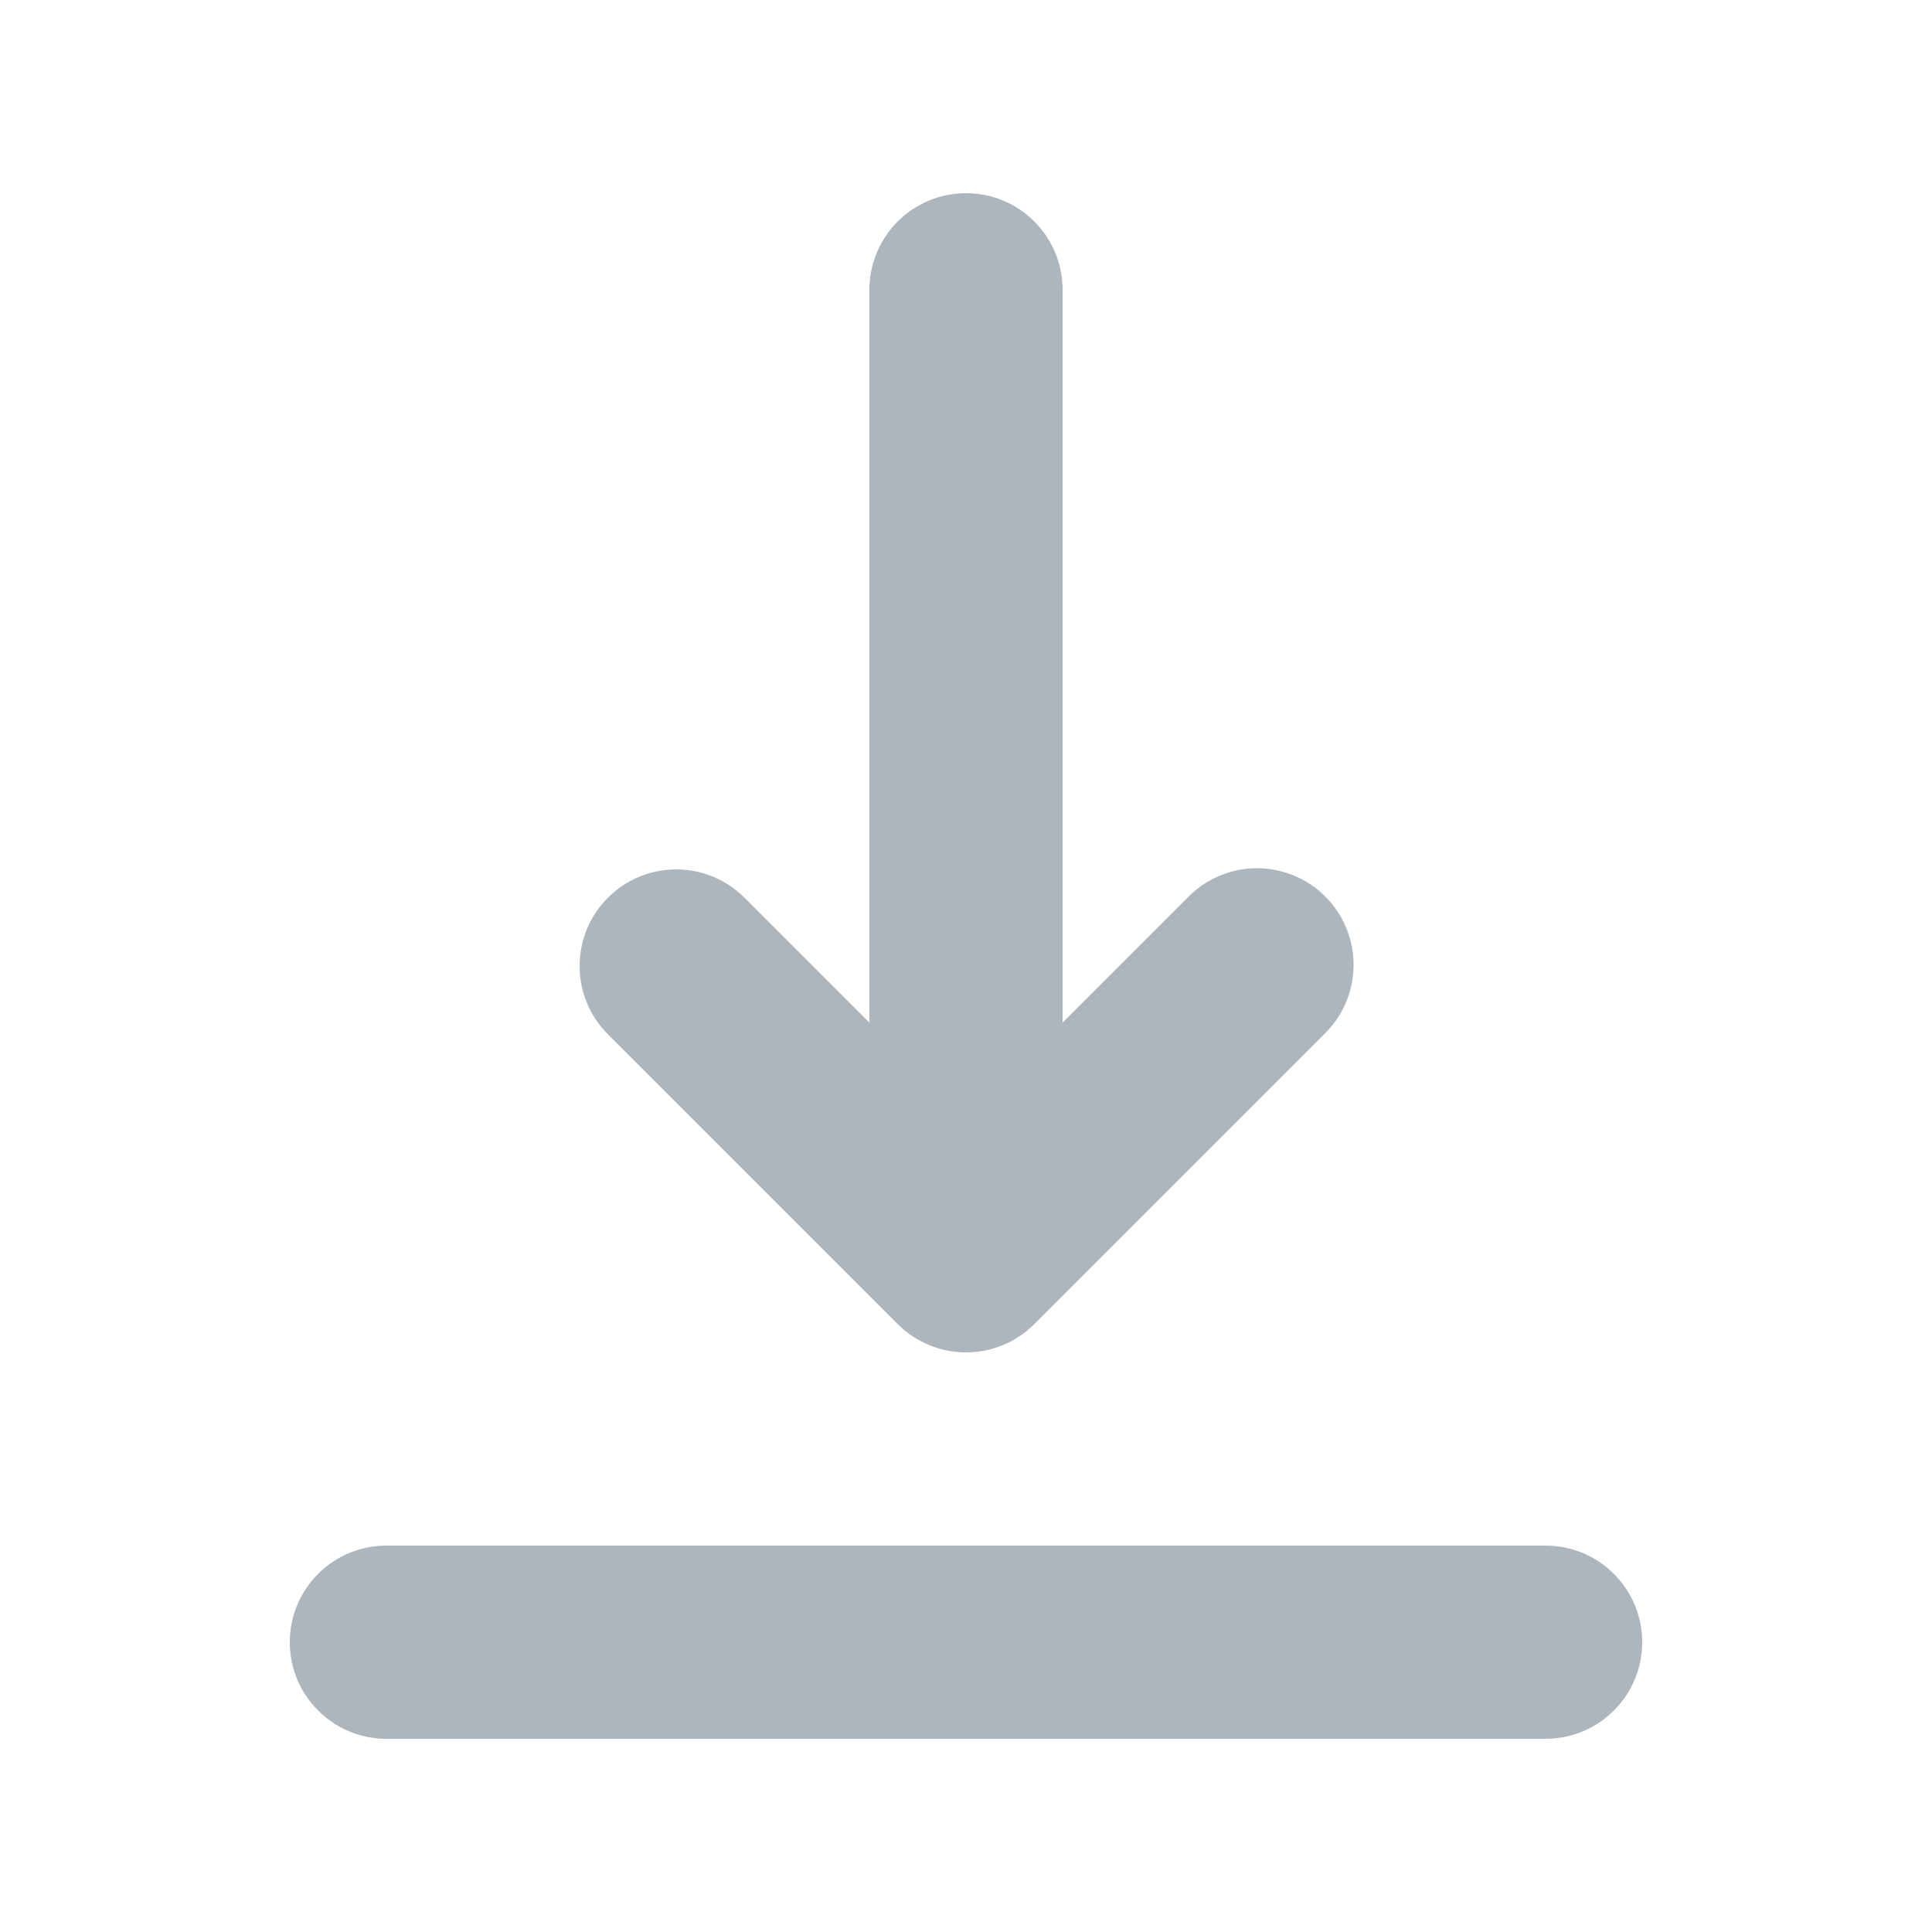
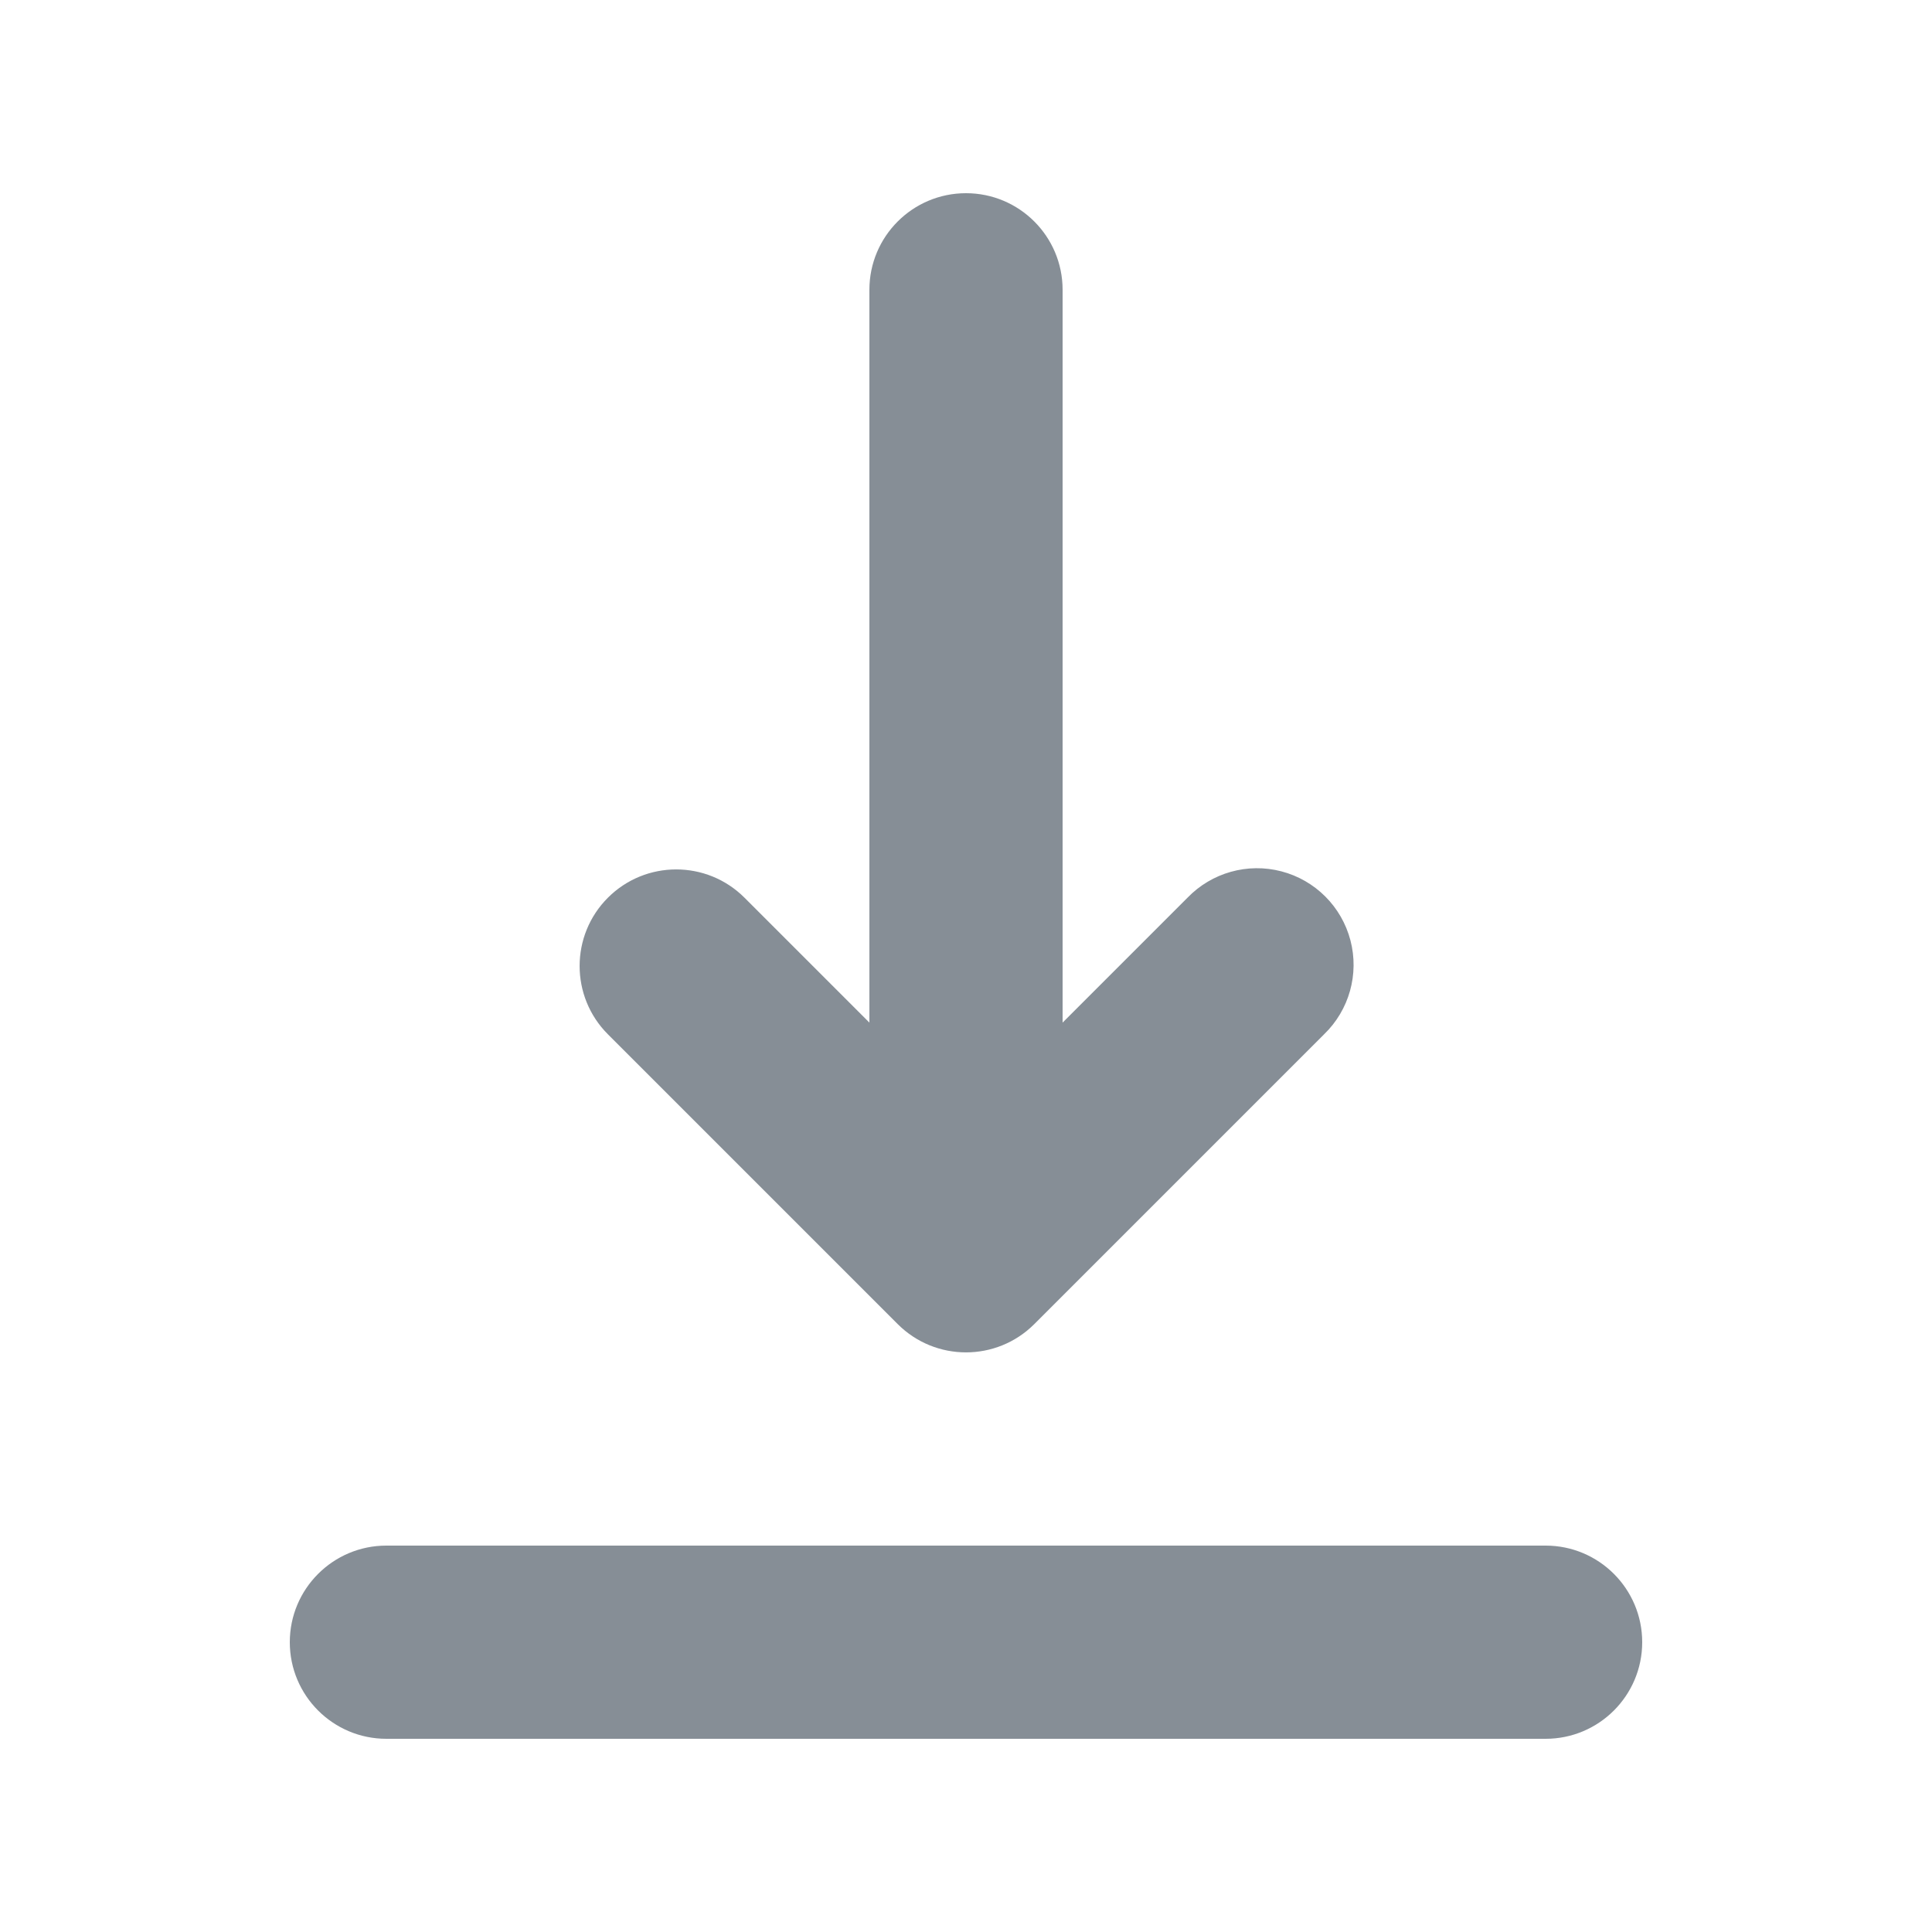
- <svg xmlns="http://www.w3.org/2000/svg" stroke="#ADB5BD" fill="#ADB5BD" stroke-width="0" viewBox="0 0 20 20" height="1em" width="1em">
+ <svg xmlns="http://www.w3.org/2000/svg" stroke="#868e96" fill="#868e96" stroke-width="0" viewBox="0 0 20 20" height="1em" width="1em">
  <path fill-rule="evenodd" d="M3 17a1 1 0 011-1h12a1 1 0 110 2H4a1 1 0 01-1-1zm3.293-7.707a1 1 0 011.414 0L9 10.586V3a1 1 0 112 0v7.586l1.293-1.293a1 1 0 111.414 1.414l-3 3a1 1 0 01-1.414 0l-3-3a1 1 0 010-1.414z" clip-rule="evenodd" />
</svg>
